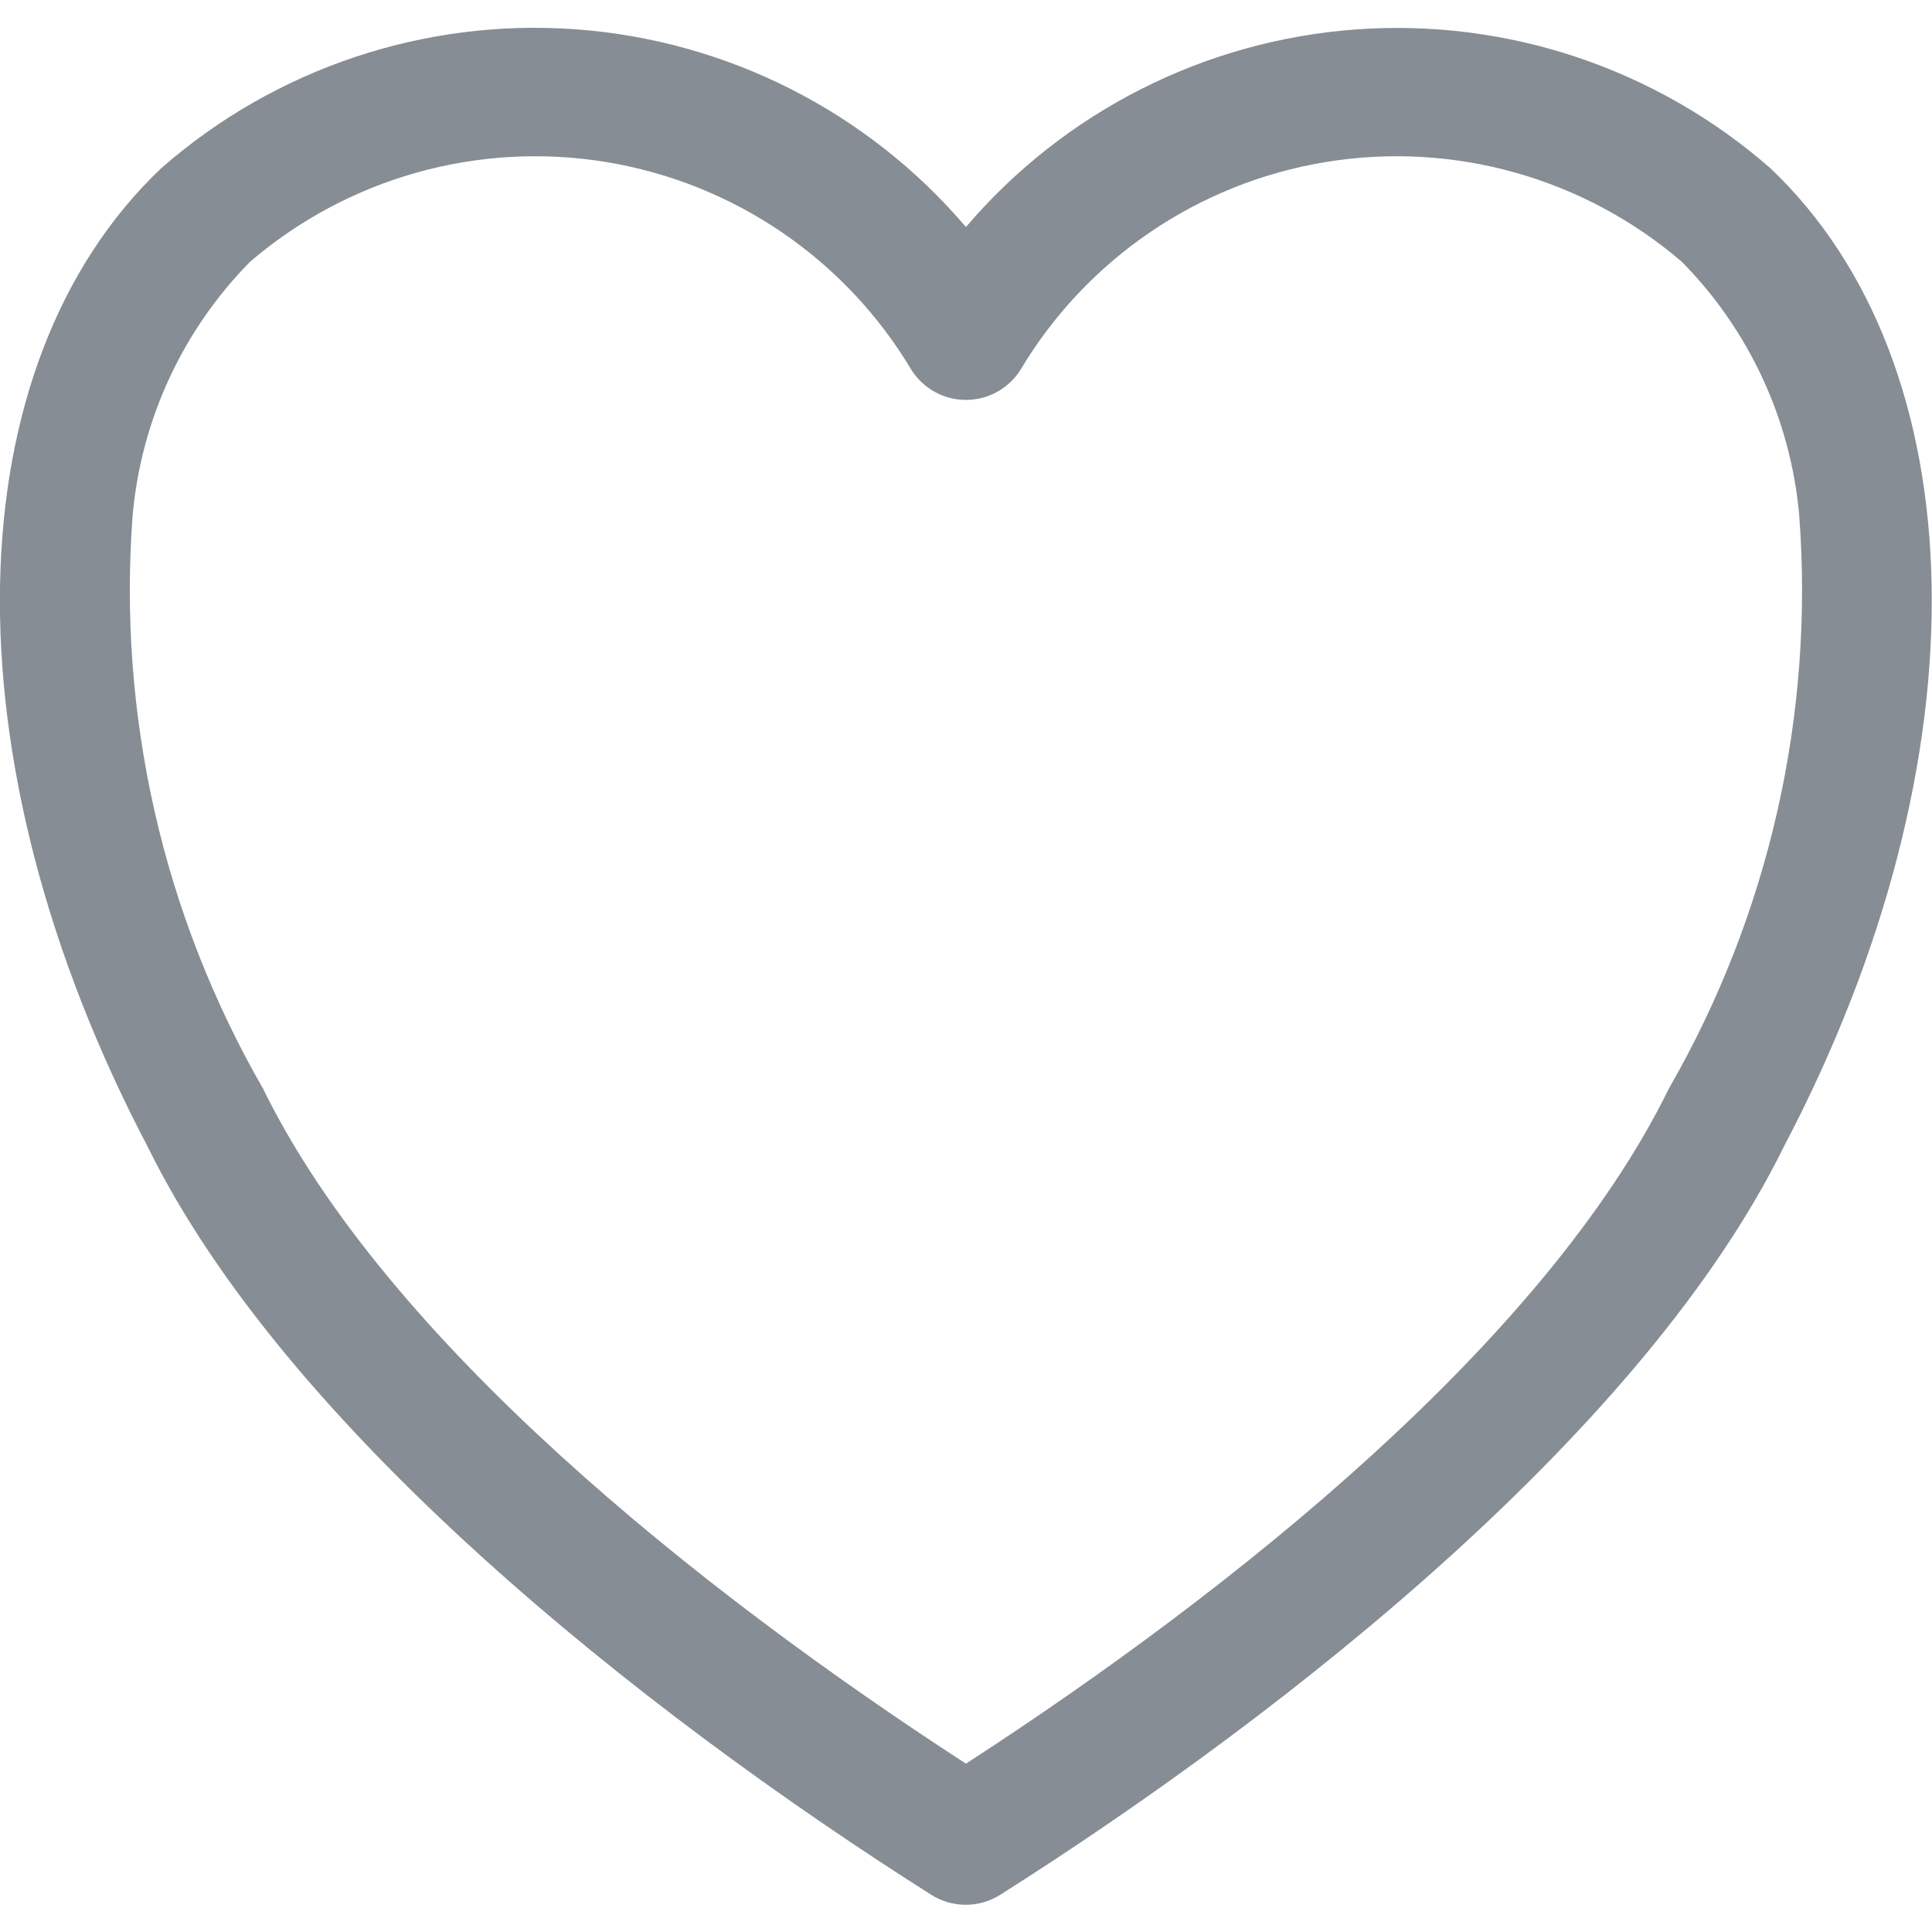
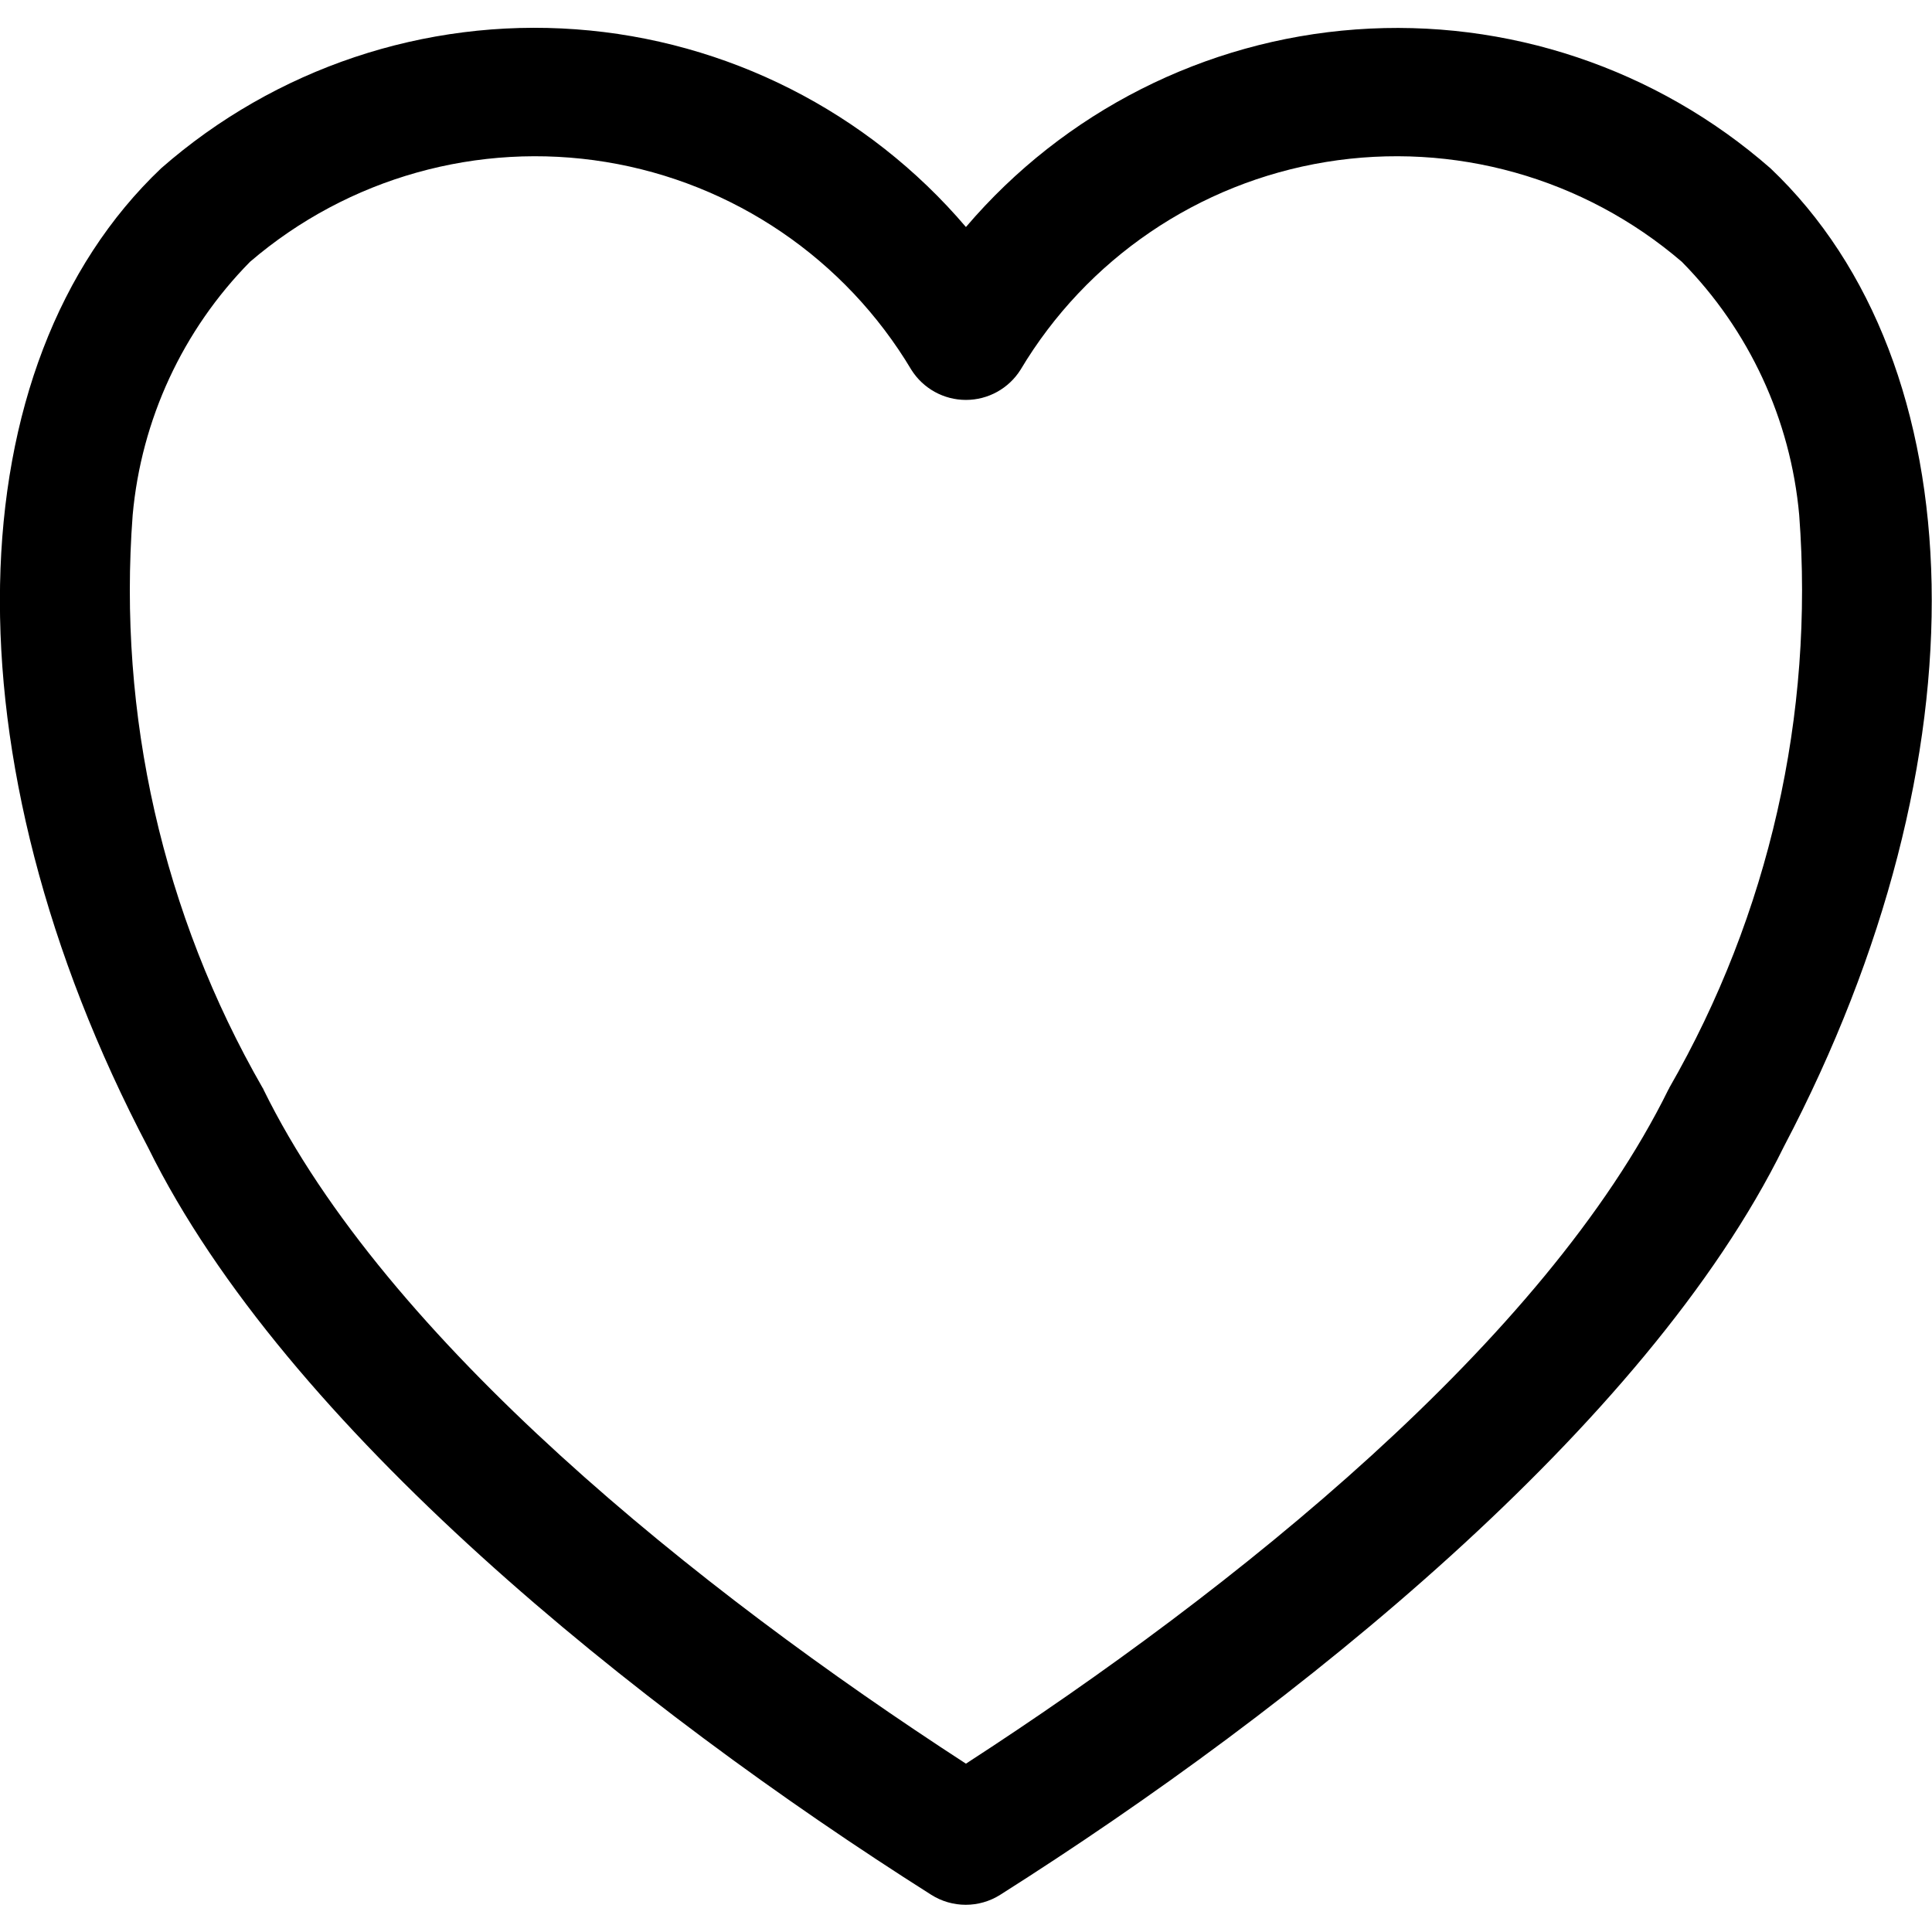
- <svg xmlns="http://www.w3.org/2000/svg" width="29.956px" height="29.956px" viewBox="0 -0.43 29.956 29.956" id="_10_-_Love" data-name="10 - Love" fill="#868d94">
-   <path id="_10_-_Love-2" data-name="10 - Love" d="M16,4.986A8.785,8.785,0,0,0,3.522,4.075c-3.2,3.038-3.395,9.113-.2,15.189,2.131,4.325,7.576,8.69,12.14,11.581a1,1,0,0,0,1.07,0c4.567-2.893,10.017-7.262,12.15-11.6,3.188-6.063,2.99-12.133-.207-15.169A8.785,8.785,0,0,0,16,4.986h0ZM15.154,7.2a1,1,0,0,0,1.692,0A6.792,6.792,0,0,1,27.1,5.525h0A6.408,6.408,0,0,1,28.92,9.452a15.475,15.475,0,0,1-2.015,8.882c0,.008-.009.017-.013.025C24.98,22.251,20.161,26.115,16,28.812c-4.161-2.7-8.98-6.561-10.892-10.453,0-.008-.008-.017-.013-.025A15.483,15.483,0,0,1,3.08,9.452,6.414,6.414,0,0,1,4.9,5.525,6.792,6.792,0,0,1,15.154,7.2Z" transform="translate(-1.023 -1.896)" fill-rule="evenodd" />
+ <svg xmlns="http://www.w3.org/2000/svg" width="29.956px" height="29.956px" viewBox="0 -0.43 29.956 29.956" id="_10_-_Love" data-name="10 - Love">
+   <path fill="default" id="_10_-_Love-2" data-name="10 - Love" d="M16,4.986A8.785,8.785,0,0,0,3.522,4.075c-3.2,3.038-3.395,9.113-.2,15.189,2.131,4.325,7.576,8.69,12.14,11.581a1,1,0,0,0,1.07,0c4.567-2.893,10.017-7.262,12.15-11.6,3.188-6.063,2.99-12.133-.207-15.169A8.785,8.785,0,0,0,16,4.986h0ZM15.154,7.2a1,1,0,0,0,1.692,0A6.792,6.792,0,0,1,27.1,5.525h0A6.408,6.408,0,0,1,28.92,9.452a15.475,15.475,0,0,1-2.015,8.882c0,.008-.009.017-.013.025C24.98,22.251,20.161,26.115,16,28.812c-4.161-2.7-8.98-6.561-10.892-10.453,0-.008-.008-.017-.013-.025A15.483,15.483,0,0,1,3.08,9.452,6.414,6.414,0,0,1,4.9,5.525,6.792,6.792,0,0,1,15.154,7.2Z" transform="translate(-1.023 -1.896)" fill-rule="evenodd" />
</svg>
